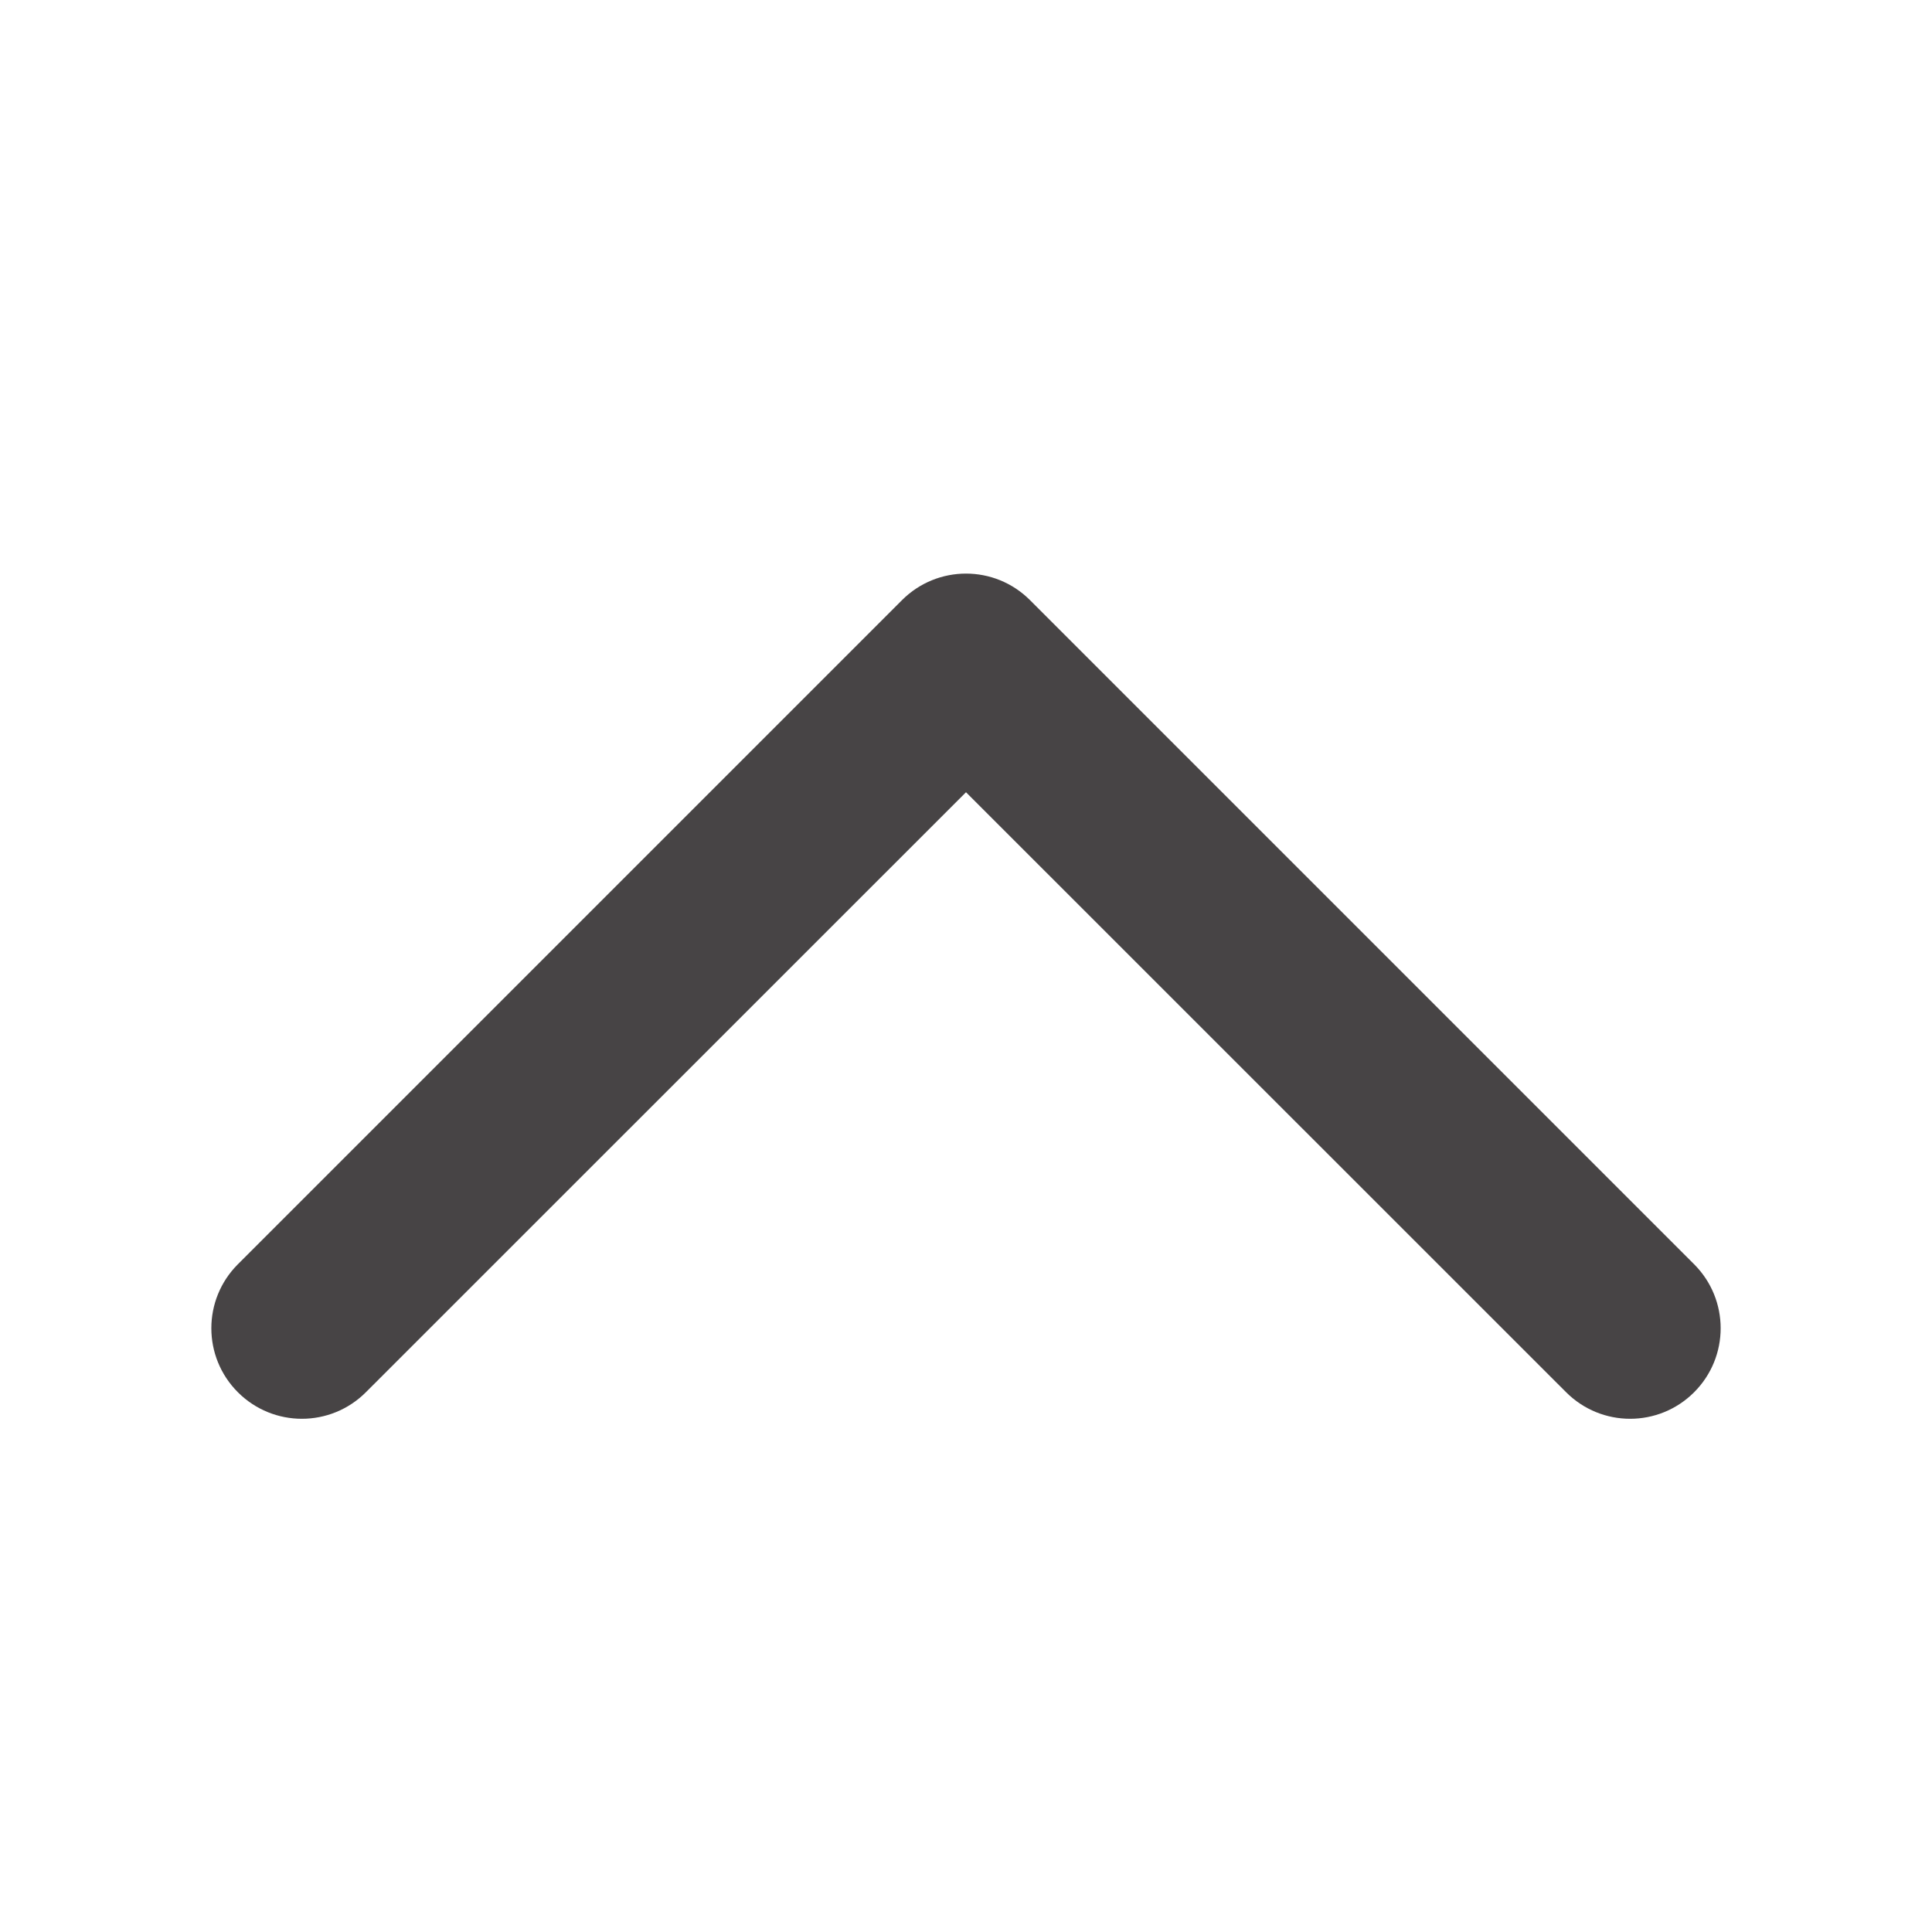
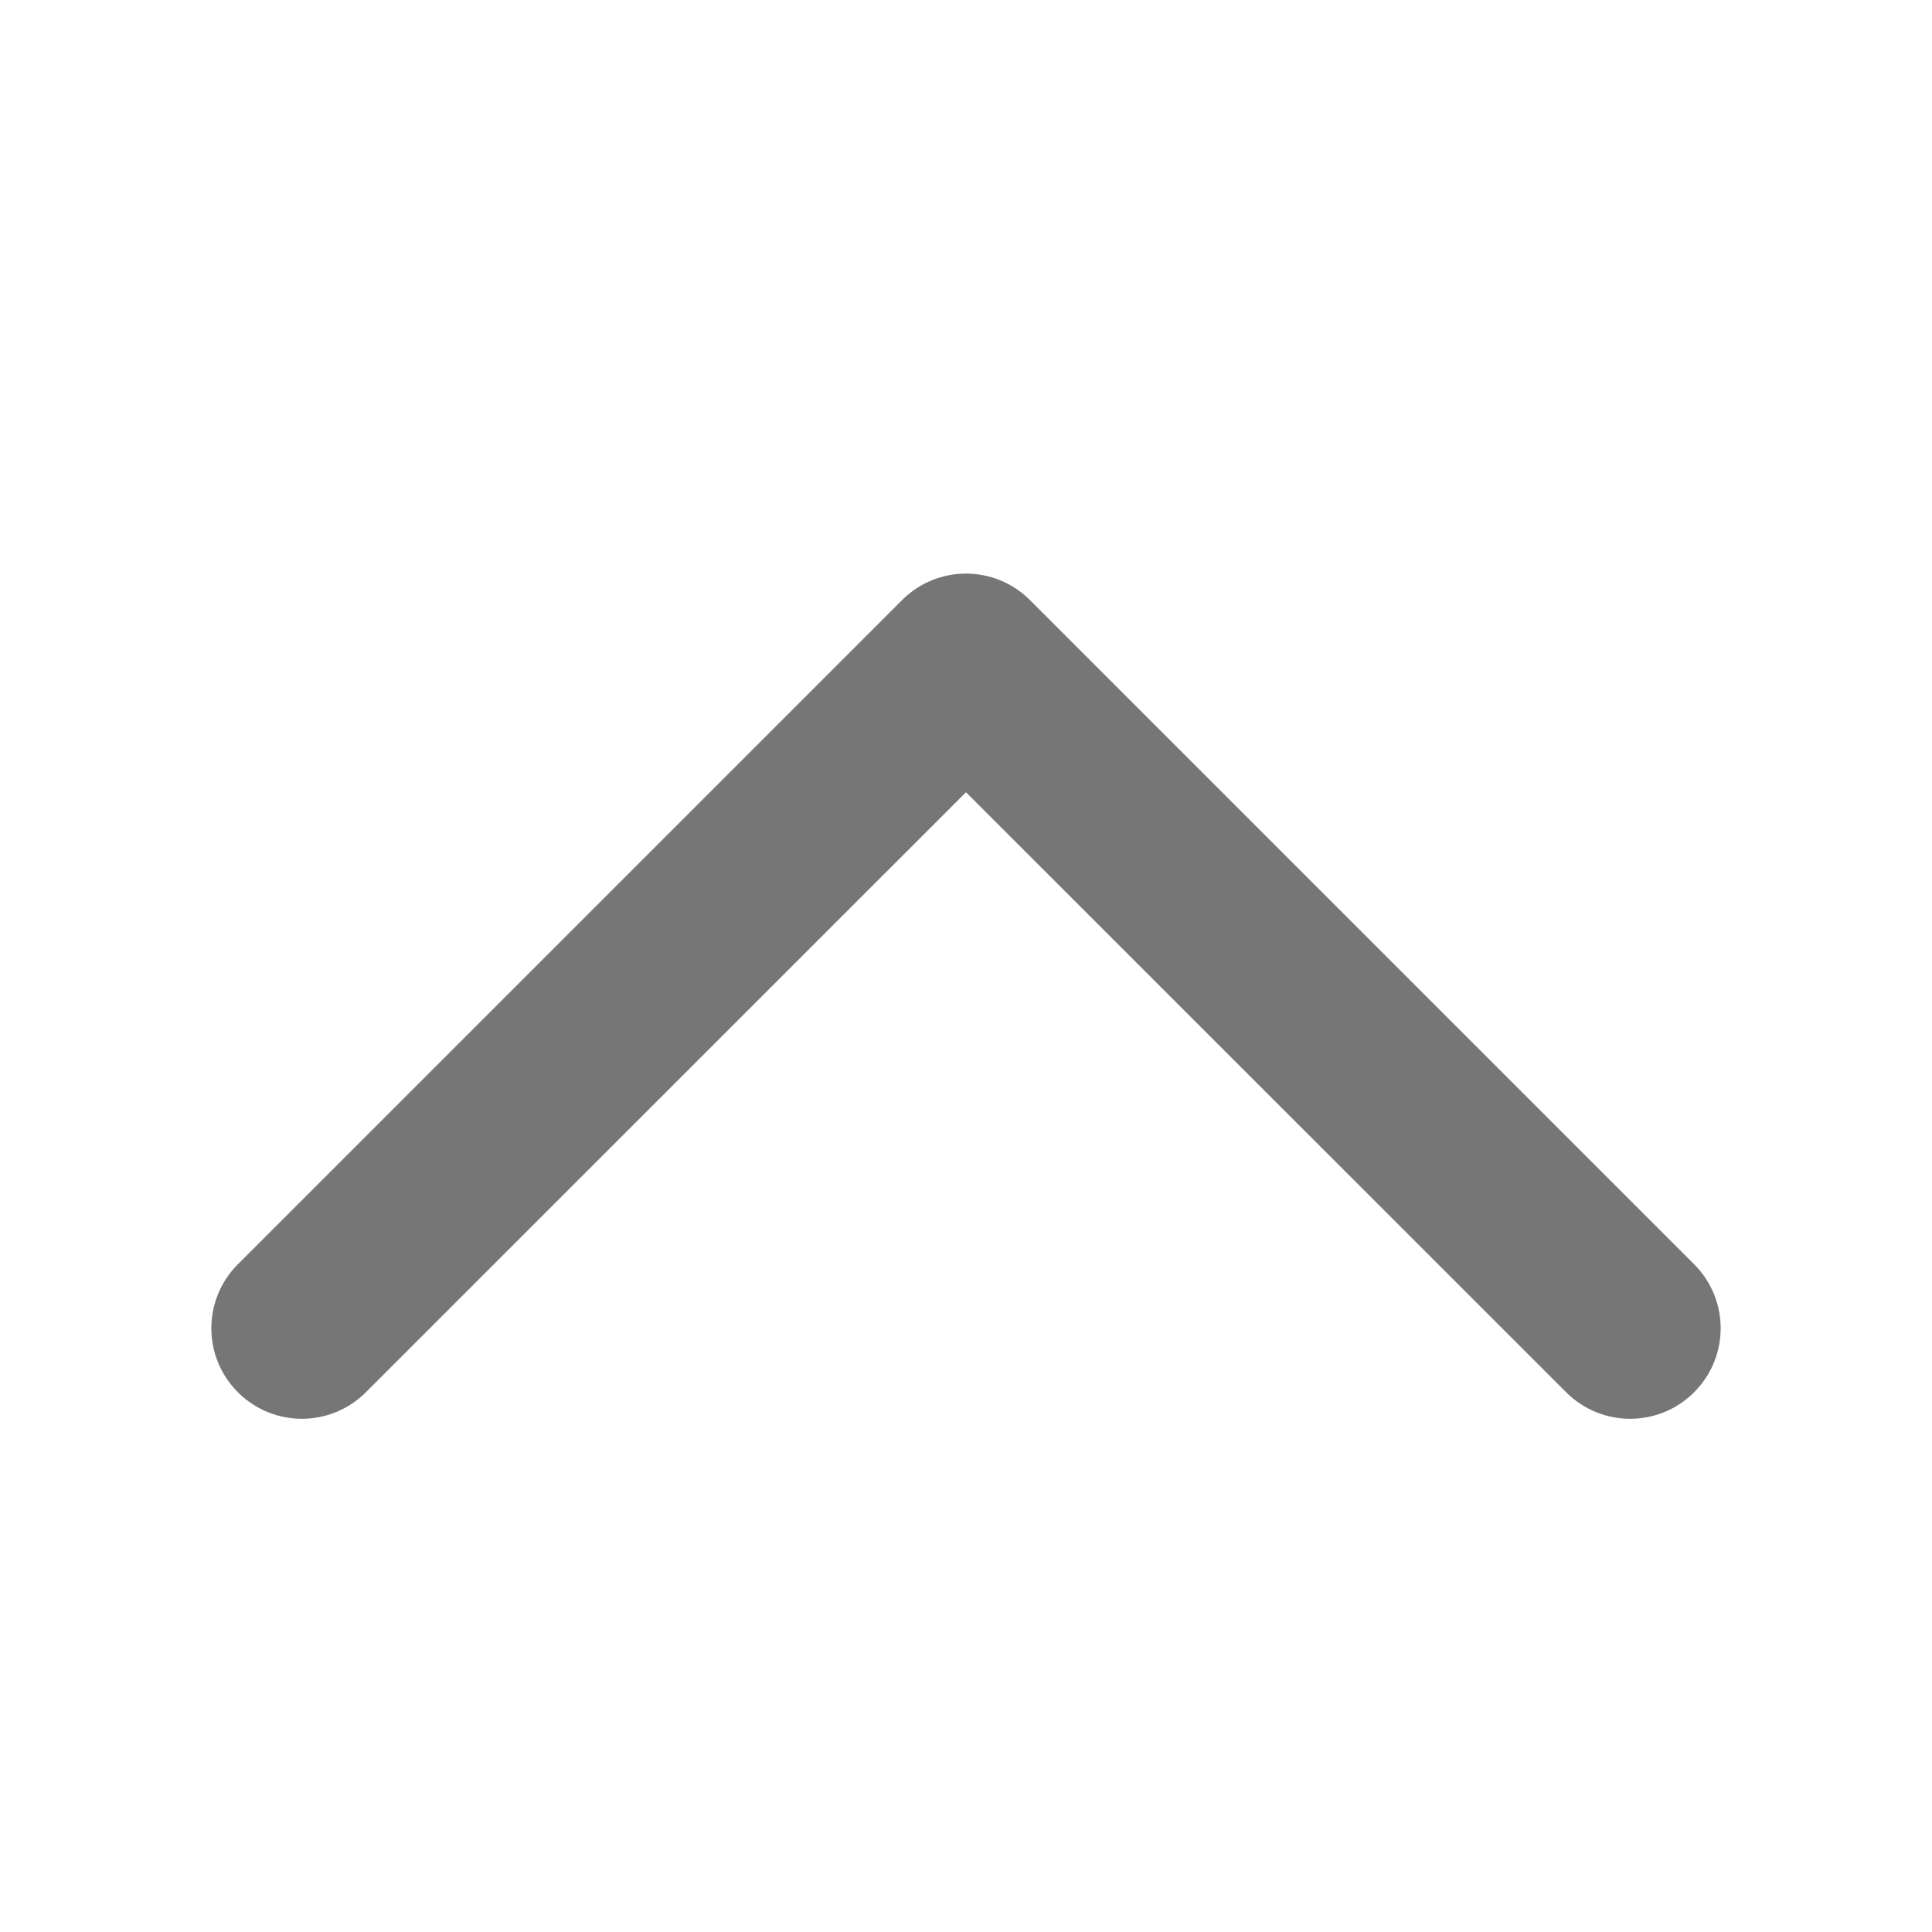
<svg xmlns="http://www.w3.org/2000/svg" width="16" height="16" viewBox="0 0 16 16" fill="none">
-   <path fill-rule="evenodd" clip-rule="evenodd" d="M1.97 11.53C2.263 11.823 2.737 11.823 3.03 11.53L8 6.561L12.97 11.53C13.263 11.823 13.737 11.823 14.03 11.53C14.323 11.237 14.323 10.763 14.03 10.47L8.53 4.97C8.237 4.677 7.763 4.677 7.47 4.97L1.97 10.47C1.677 10.763 1.677 11.237 1.97 11.53Z" fill="#474445" />
+   <path fill-rule="evenodd" clip-rule="evenodd" d="M1.97 11.53C2.263 11.823 2.737 11.823 3.03 11.53L8 6.561L12.97 11.53C13.263 11.823 13.737 11.823 14.03 11.53C14.323 11.237 14.323 10.763 14.03 10.47L8.53 4.97C8.237 4.677 7.763 4.677 7.47 4.97L1.97 10.47C1.677 10.763 1.677 11.237 1.97 11.53Z" fill="#767676" />
</svg>
